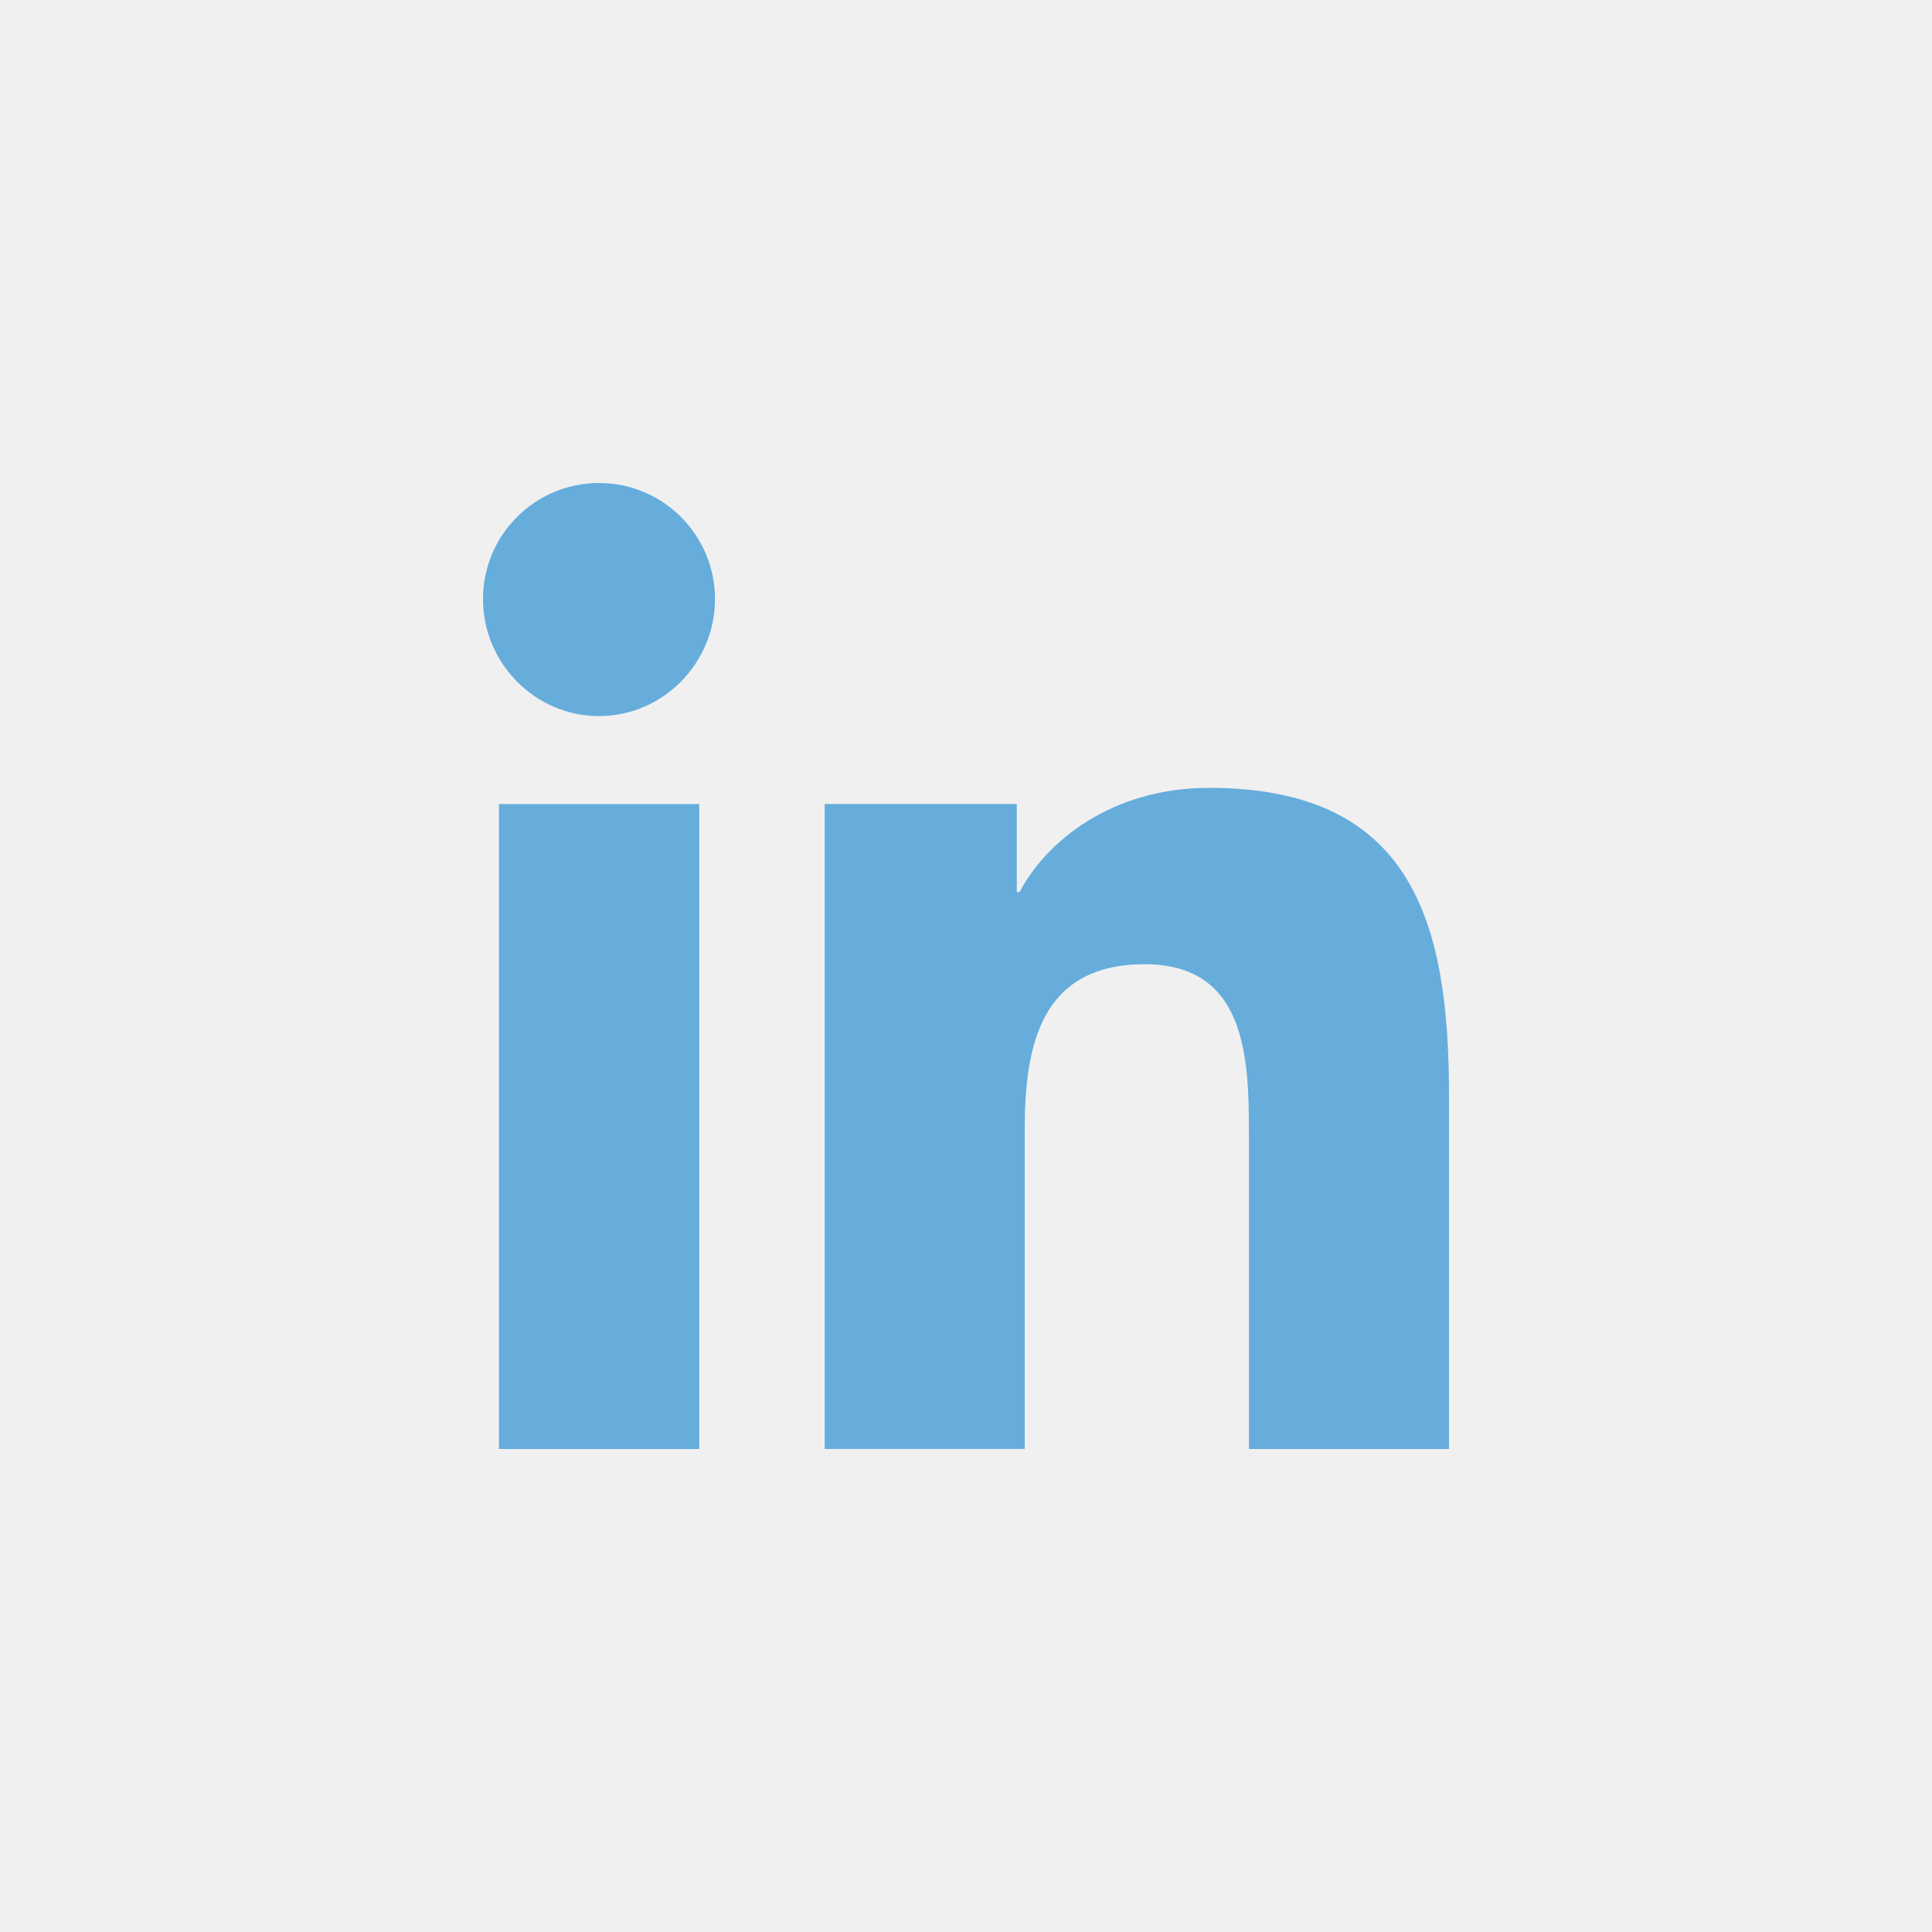
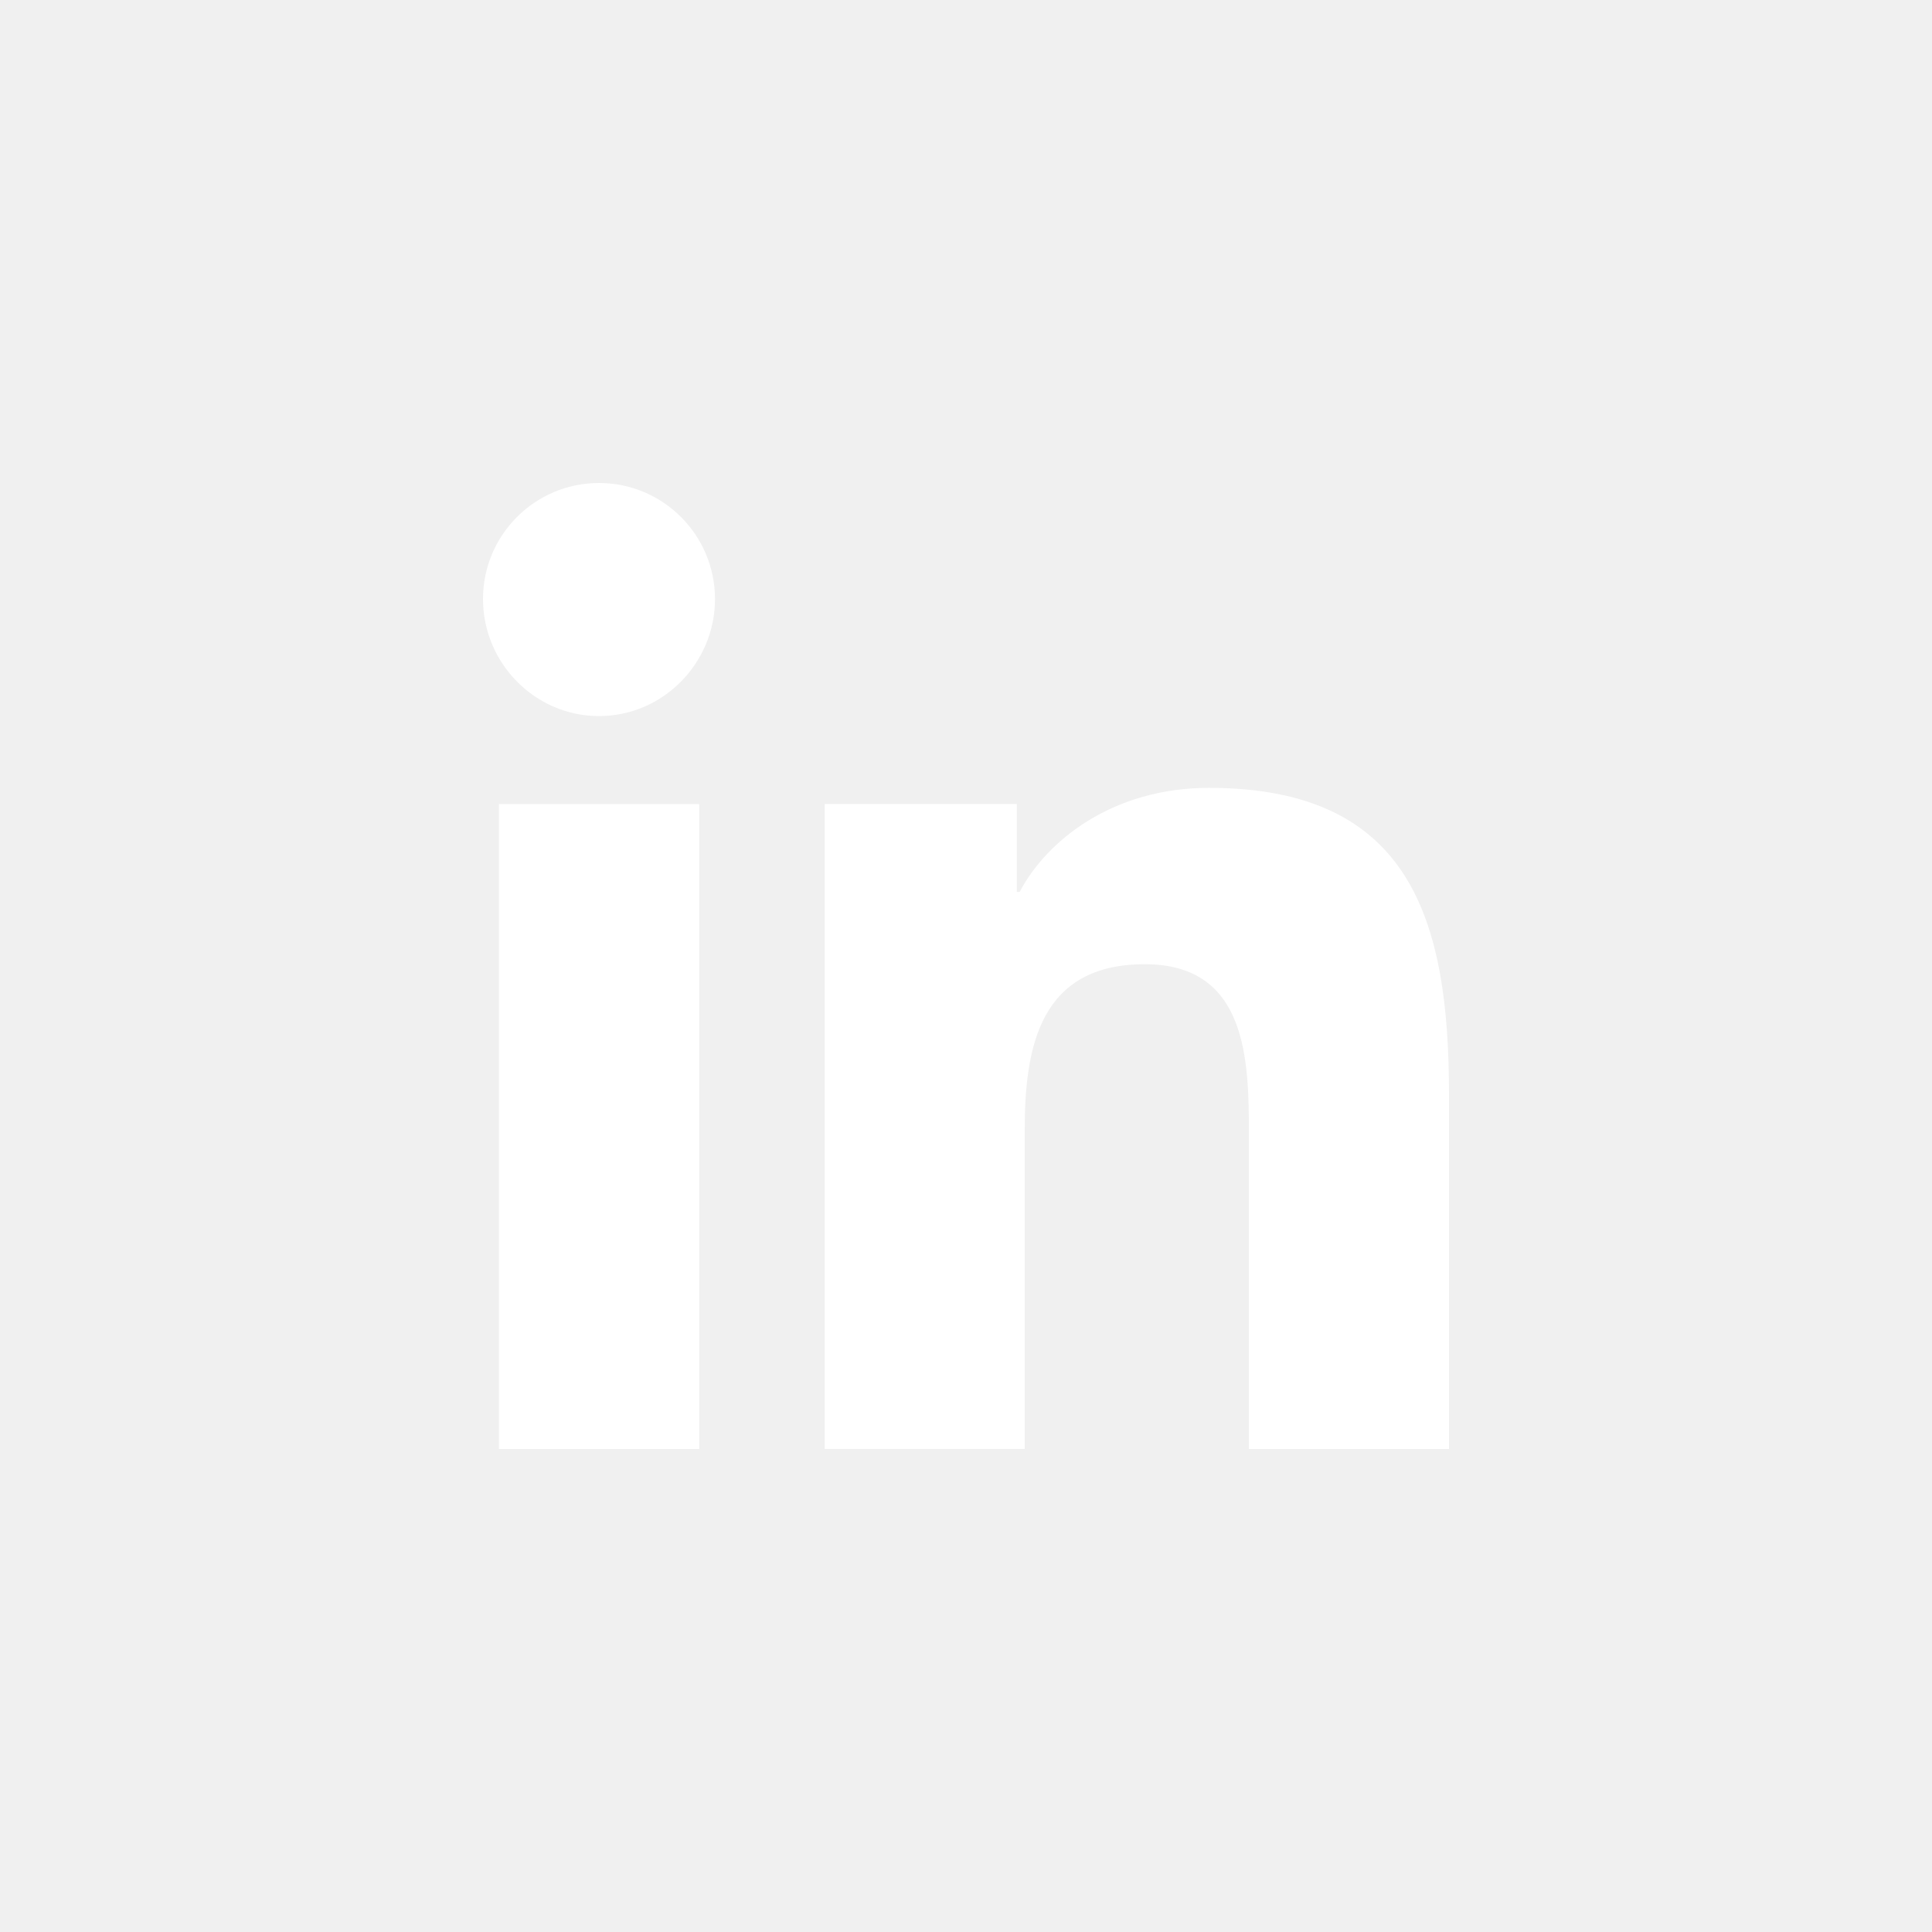
<svg xmlns="http://www.w3.org/2000/svg" version="1.1" width="512" height="512" x="0" y="0" viewBox="0 0 24 24" style="enable-background:new 0 0 512 512" xml:space="preserve" class="">
  <g transform="matrix(0.5,0,0,0.5,6,6.000001)">
-     <path d="m23.994 24v-.001h.006v-8.802c0-4.306-.927-7.623-5.961-7.623-2.42 0-4.044 1.328-4.707 2.587h-.07v-2.185h-4.773v16.023h4.97v-7.934c0-2.089.396-4.109 2.983-4.109 2.549 0 2.587 2.384 2.587 4.243v7.801z" fill="#66addc" data-original="#000000" style="" class="" />
-     <path d="m.396 7.977h4.976v16.023h-4.976z" fill="#66addc" data-original="#000000" style="" class="" />
-     <path d="m2.882 0c-1.591 0-2.882 1.291-2.882 2.882s1.291 2.909 2.882 2.909 2.882-1.318 2.882-2.909c-.001-1.591-1.292-2.882-2.882-2.882z" fill="#66addc" data-original="#000000" style="" class="" />
+     <path d="m23.994 24v-.001h.006v-8.802c0-4.306-.927-7.623-5.961-7.623-2.42 0-4.044 1.328-4.707 2.587h-.07v-2.185h-4.773v16.023h4.97v-7.934c0-2.089.396-4.109 2.983-4.109 2.549 0 2.587 2.384 2.587 4.243v7.801z" fill="#fff" data-original="#000000" style="" class="" />
+     <path d="m.396 7.977h4.976v16.023h-4.976z" fill="#fff" data-original="#000000" style="" class="" />
+     <path d="m2.882 0c-1.591 0-2.882 1.291-2.882 2.882s1.291 2.909 2.882 2.909 2.882-1.318 2.882-2.909c-.001-1.591-1.292-2.882-2.882-2.882z" fill="#fff" data-original="#000000" style="" class="" />
  </g>
</svg>
